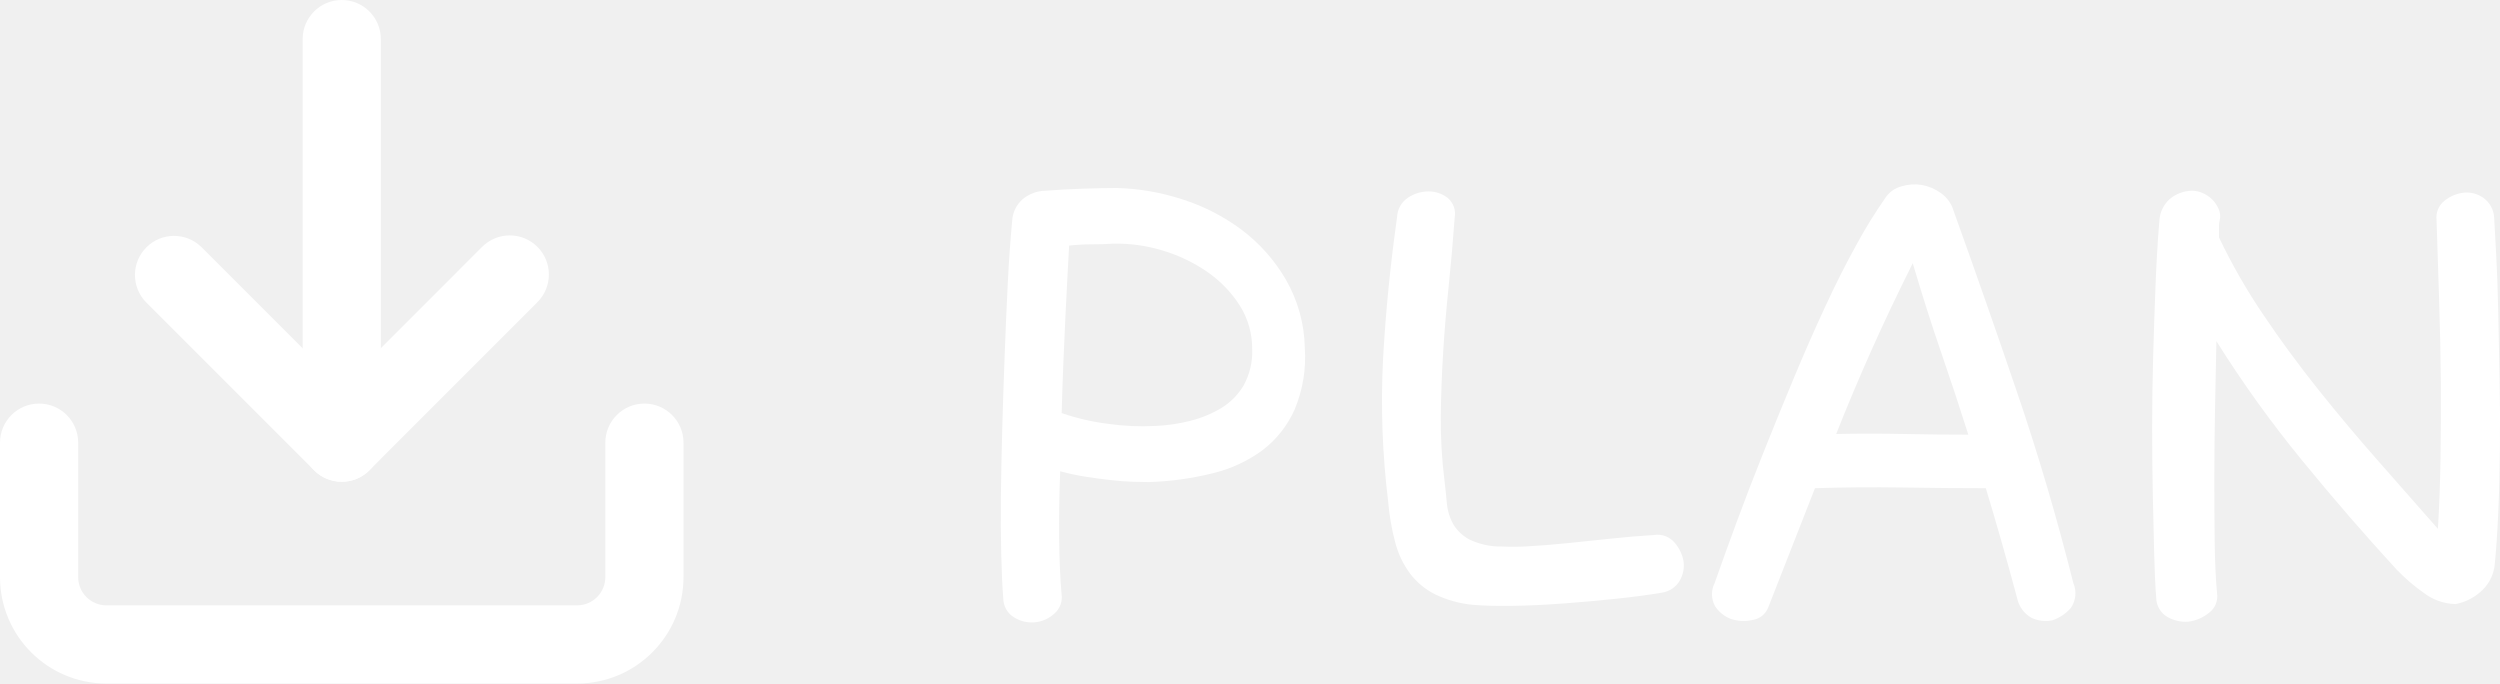
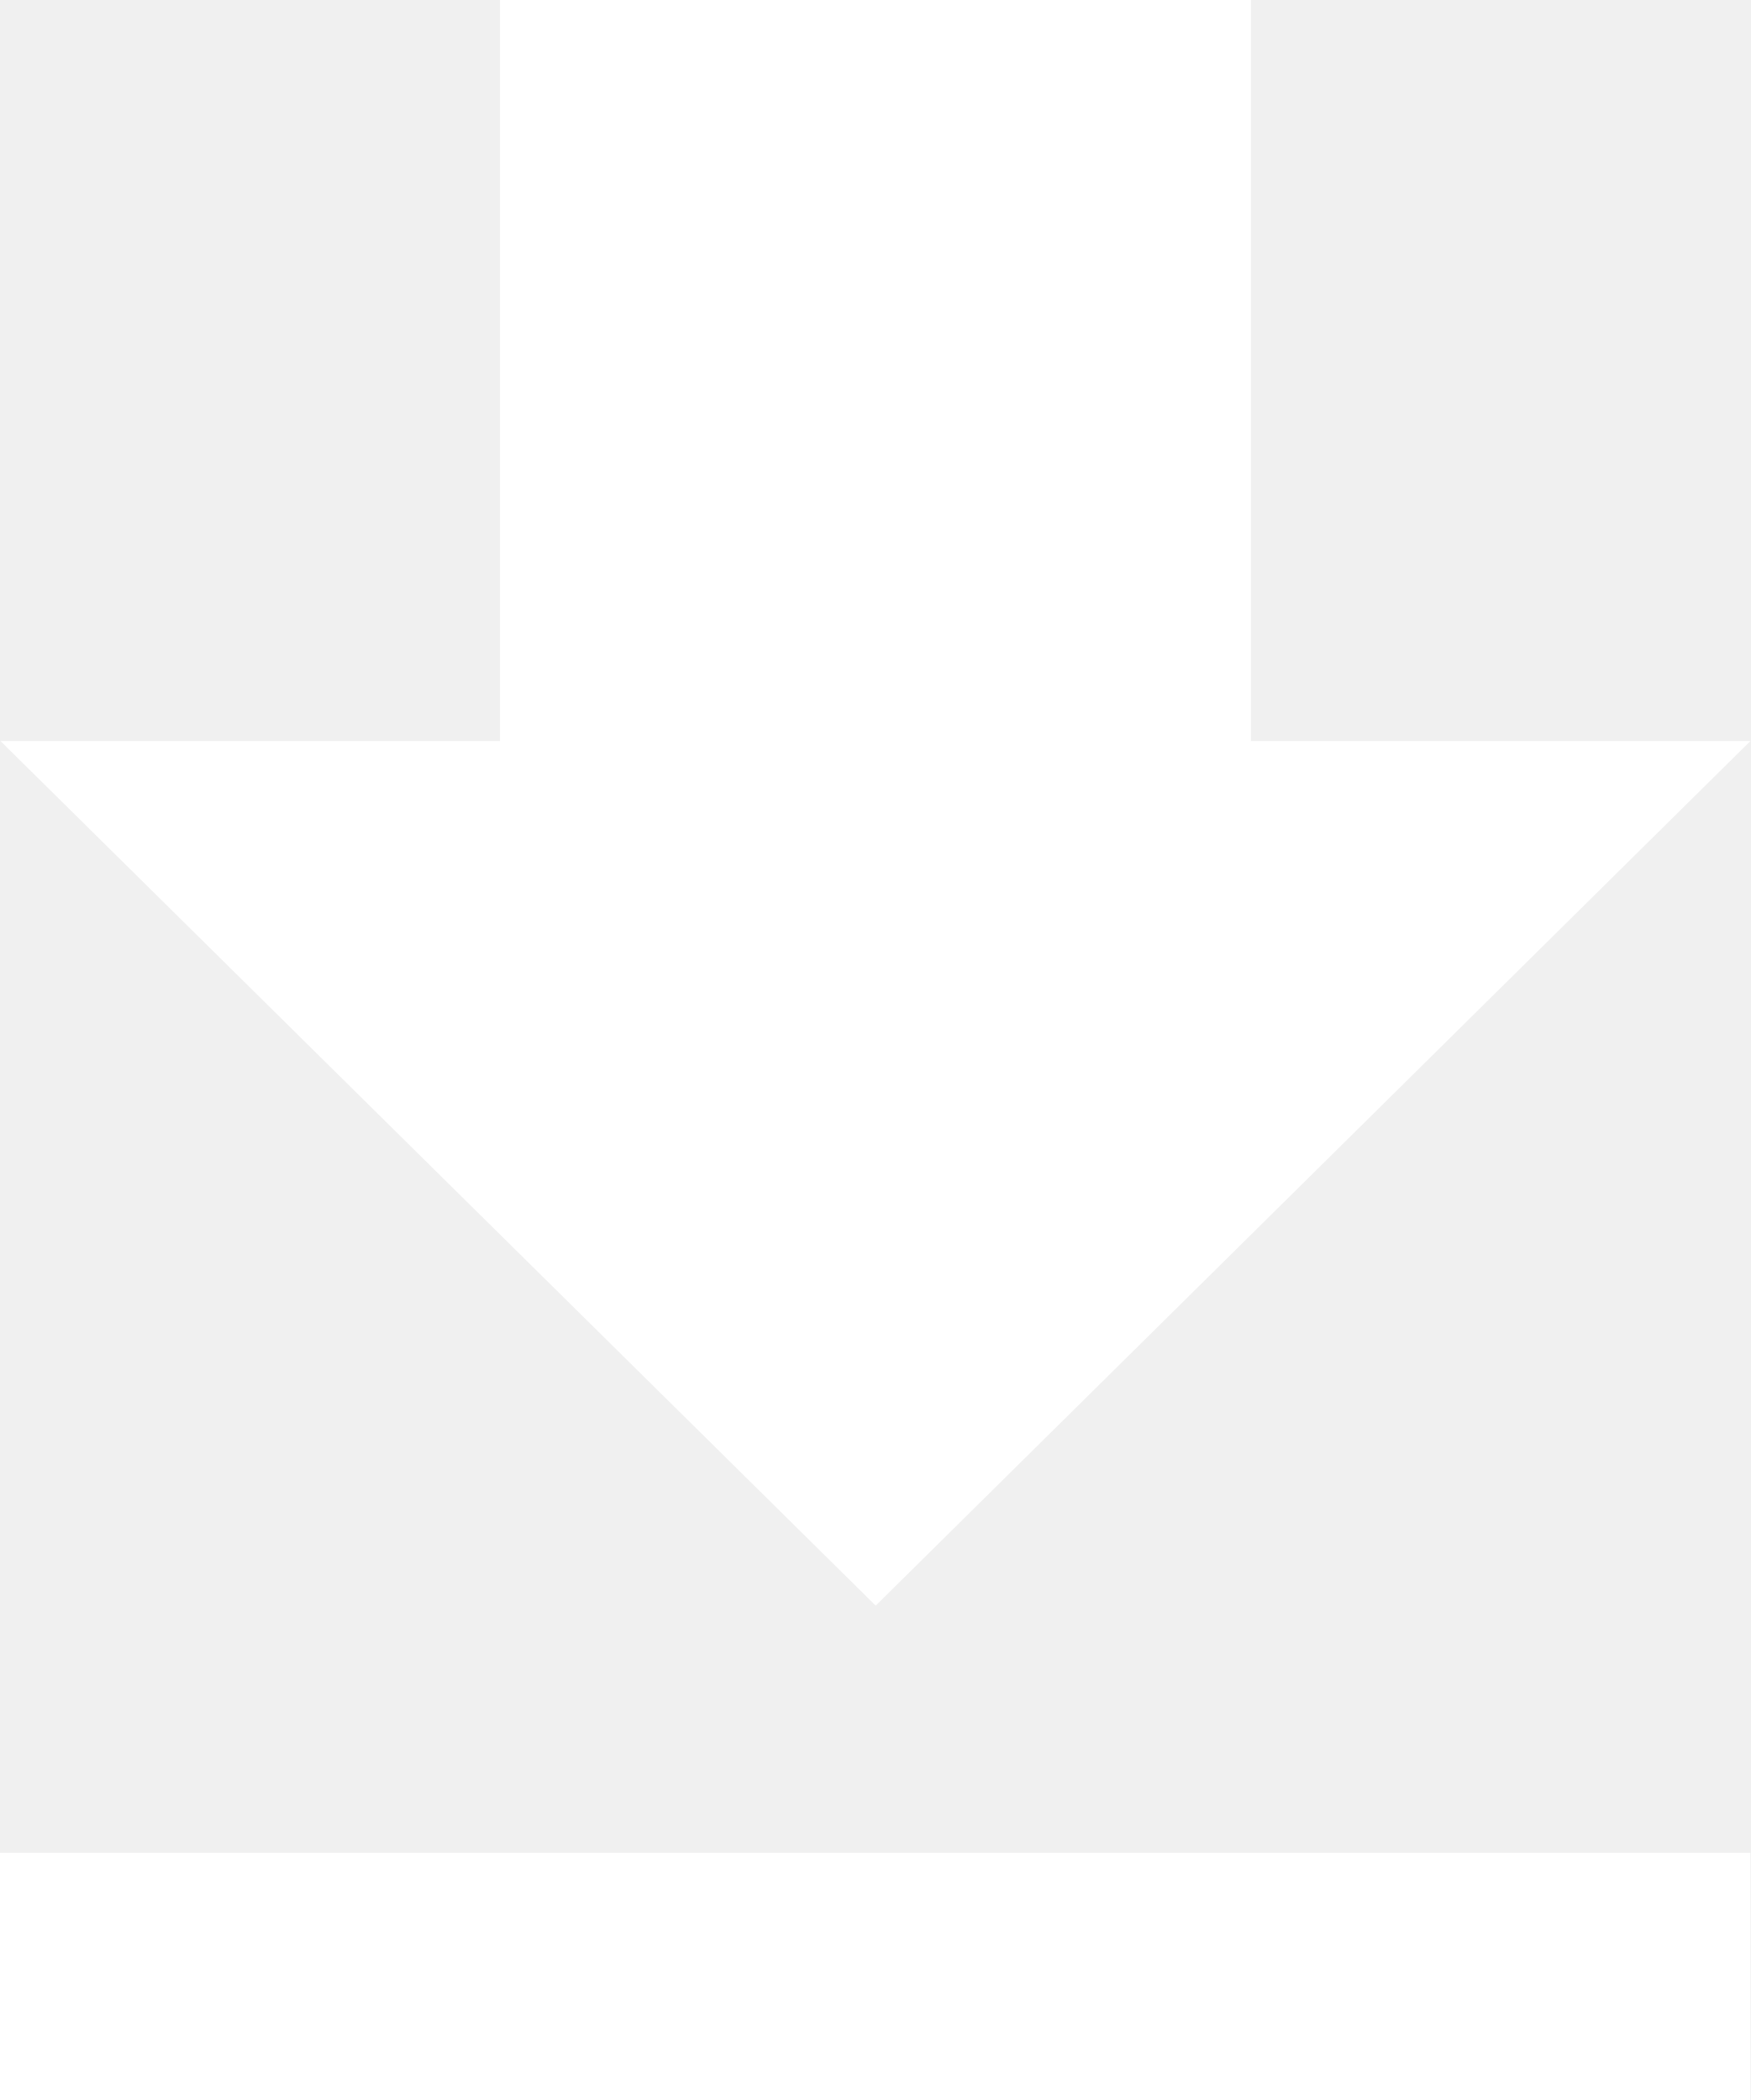
- <svg xmlns="http://www.w3.org/2000/svg" width="95.924" height="26.227" viewBox="0 0 95.924 26.227">
-   <defs>
-     <style>
-       .cls-1 {
-         fill: #fff;
-       }
- 
-       .cls-2 {
-         isolation: isolate;
-       }
-     </style>
-   </defs>
-   <g id="그룹_129" data-name="그룹 129" transform="translate(-1171 -727.852)">
-     <g id="그룹_108" data-name="그룹 108" transform="translate(1171 727.852)">
-       <g id="패스_71" data-name="패스 71" transform="translate(5.16 9.032)">
-         <path id="패스_85" data-name="패스 85" class="cls-1" d="M365.632,570.685a1.5,1.5,0,0,1-1.061-.44l-6.452-6.452a1.5,1.5,0,0,1,2.121-2.121l5.391,5.391,5.388-5.391a1.5,1.5,0,0,1,2.122,2.121l-6.448,6.452A1.5,1.5,0,0,1,365.632,570.685Z" transform="translate(-357.68 -561.232)" />
-       </g>
-       <g id="그룹_107" data-name="그룹 107" class="cls-2" transform="translate(38.404 7.073)">
-         <path id="패스_80" data-name="패스 80" class="cls-1" d="M391.357,560.661a1.183,1.183,0,0,1,.4-.818,1.409,1.409,0,0,1,.871-.325q.7-.053,1.456-.079c.5-.016.927-.026,1.274-.026a8.828,8.828,0,0,1,2.509.43,7.7,7.7,0,0,1,2.288,1.17,6.453,6.453,0,0,1,1.7,1.911,5.441,5.441,0,0,1,.729,2.626,5.184,5.184,0,0,1-.391,2.365,4.019,4.019,0,0,1-1.234,1.561,5.331,5.331,0,0,1-1.911.883,11.585,11.585,0,0,1-2.444.338q-.234,0-.624-.012t-.858-.066c-.312-.034-.633-.078-.962-.13a8.3,8.3,0,0,1-.962-.208q-.053,1.406-.039,2.614t.091,2.092a.823.823,0,0,1-.273.754,1.277,1.277,0,0,1-1.534.156.86.86,0,0,1-.429-.727q-.053-.676-.078-1.691t-.013-2.236q.014-1.221.052-2.6t.091-2.77q.051-1.391.117-2.729T391.357,560.661Zm2.184.962q-.027.5-.065,1.2t-.078,1.535q-.039.831-.078,1.767t-.065,1.925a8.854,8.854,0,0,0,1.807.416,9.152,9.152,0,0,0,1.781.077,6.432,6.432,0,0,0,1.339-.194,4.38,4.38,0,0,0,1.2-.494,2.506,2.506,0,0,0,.858-.872,2.663,2.663,0,0,0,.325-1.377,3.086,3.086,0,0,0-.481-1.691,4.531,4.531,0,0,0-1.248-1.287,6.054,6.054,0,0,0-1.716-.818,5.993,5.993,0,0,0-1.911-.26q-.339.025-.78.025A7.7,7.7,0,0,0,393.541,561.623Z" transform="translate(-390.923 -559.273)" />
-         <path id="패스_81" data-name="패스 81" class="cls-1" d="M406.124,560.531a.941.941,0,0,1,.43-.754,1.436,1.436,0,0,1,.766-.233,1.2,1.2,0,0,1,.742.246.8.8,0,0,1,.272.768q-.1,1.379-.233,2.652t-.208,2.509q-.078,1.234-.091,2.457a18.447,18.447,0,0,0,.142,2.47c.035.294.066.584.091.871a1.968,1.968,0,0,0,.235.78,1.6,1.6,0,0,0,.624.6,2.742,2.742,0,0,0,1.26.272,9.087,9.087,0,0,0,1.092-.013c.434-.025.91-.064,1.431-.117s1.061-.107,1.625-.169,1.122-.107,1.677-.142a.857.857,0,0,1,.8.3,1.461,1.461,0,0,1,.338.715,1.165,1.165,0,0,1-.143.729.953.953,0,0,1-.689.468q-.755.129-1.755.234t-2.027.182q-1.029.077-1.95.09t-1.522-.039a4.279,4.279,0,0,1-1.442-.4,2.749,2.749,0,0,1-.962-.793,3.457,3.457,0,0,1-.572-1.195,8.945,8.945,0,0,1-.274-1.586,31.557,31.557,0,0,1-.194-5.474Q405.735,563.288,406.124,560.531Z" transform="translate(-390.923 -559.273)" />
-         <path id="패스_82" data-name="패스 82" class="cls-1" d="M424.87,559.777a1.058,1.058,0,0,1,.611-.428,1.711,1.711,0,0,1,.78-.052,1.786,1.786,0,0,1,.728.311,1.247,1.247,0,0,1,.482.663q1.272,3.537,2.469,7.059t2.132,7.241a.992.992,0,0,1-.091.95,1.626,1.626,0,0,1-.714.481,1.3,1.3,0,0,1-.793-.092,1.13,1.13,0,0,1-.56-.766q-.6-2.236-1.2-4.212-1.507,0-3.2-.027c-1.127-.016-2.246-.009-3.355.027l-1.794,4.576a.763.763,0,0,1-.6.48,1.564,1.564,0,0,1-.832-.039,1.275,1.275,0,0,1-.611-.494.951.951,0,0,1-.013-.884q.365-1.039.845-2.34t1.04-2.7q.559-1.4,1.157-2.834t1.2-2.729q.6-1.3,1.2-2.379A18.8,18.8,0,0,1,424.87,559.777Zm1.04,2.523q-.858,1.715-1.573,3.314t-1.364,3.238q1.272-.027,2.6,0t2.47.026q-.493-1.56-1.04-3.147T425.91,562.3Z" transform="translate(-390.923 -559.273)" />
-         <path id="패스_83" data-name="패스 83" class="cls-1" d="M435.374,560.661a1.2,1.2,0,0,1,.39-.818,1.352,1.352,0,0,1,.858-.325,1.04,1.04,0,0,1,.416.09,1.2,1.2,0,0,1,.364.247,1.175,1.175,0,0,1,.246.365.684.684,0,0,1,.039.441.627.627,0,0,0-.025.183v.468a22.739,22.739,0,0,0,1.69,2.951q.988,1.469,2.119,2.885t2.314,2.756q1.182,1.341,2.275,2.587.078-1.248.1-2.678t.013-2.963q-.014-1.534-.065-3.108t-.1-3.106a.816.816,0,0,1,.3-.729,1.434,1.434,0,0,1,.714-.311,1.108,1.108,0,0,1,.781.194.992.992,0,0,1,.416.768q.025.467.078,1.417t.078,2.171q.025,1.221.052,2.6t.012,2.692q-.012,1.313-.064,2.457t-.13,1.923a1.581,1.581,0,0,1-.468,1.014,2.016,2.016,0,0,1-1.04.547,2.1,2.1,0,0,1-1.235-.442,7.211,7.211,0,0,1-1.027-.884q-1.794-1.95-3.614-4.173a44.646,44.646,0,0,1-3.3-4.59q-.027,1.223-.052,2.588t-.027,2.664q0,1.3.014,2.457t.091,1.964a.791.791,0,0,1-.313.754,1.586,1.586,0,0,1-.8.338,1.418,1.418,0,0,1-.793-.183.864.864,0,0,1-.429-.727q-.052-.676-.078-1.691t-.052-2.235q-.026-1.223-.026-2.6t.039-2.756q.039-1.377.091-2.716T435.374,560.661Z" transform="translate(-390.923 -559.273)" />
-       </g>
-       <g id="패스_70" data-name="패스 70" transform="translate(0 15.485)">
-         <path id="패스_84" data-name="패스 84" class="cls-1" d="M374.664,578.427H356.6a4.085,4.085,0,0,1-4.081-4.081v-5.161a1.5,1.5,0,0,1,3,0v5.161a1.082,1.082,0,0,0,1.081,1.081h18.064a1.083,1.083,0,0,0,1.081-1.081v-5.161a1.5,1.5,0,0,1,3,0v5.161A4.086,4.086,0,0,1,374.664,578.427Z" transform="translate(-352.519 -567.685)" />
-       </g>
-       <g id="패스_72" data-name="패스 72" transform="translate(11.613)">
-         <path id="패스_86" data-name="패스 86" class="cls-1" d="M365.632,570.685a1.5,1.5,0,0,1-1.5-1.5V553.7a1.5,1.5,0,0,1,3,0v15.485A1.5,1.5,0,0,1,365.632,570.685Z" transform="translate(-364.132 -552.2)" />
-       </g>
-     </g>
-   </g>
+ <svg xmlns="http://www.w3.org/2000/svg" width="17.522" height="21.027" viewBox="0 0 17.522 21.027">
+   <path id="Icon_ionic-md-download" data-name="Icon ionic-md-download" d="M24.272,11.92h-5V4.5H11.755v7.42h-5l8.761,8.657ZM6.75,23.052v2.475H24.272V23.052Z" transform="translate(-6.75 -4.5)" fill="#fff" />
</svg>
